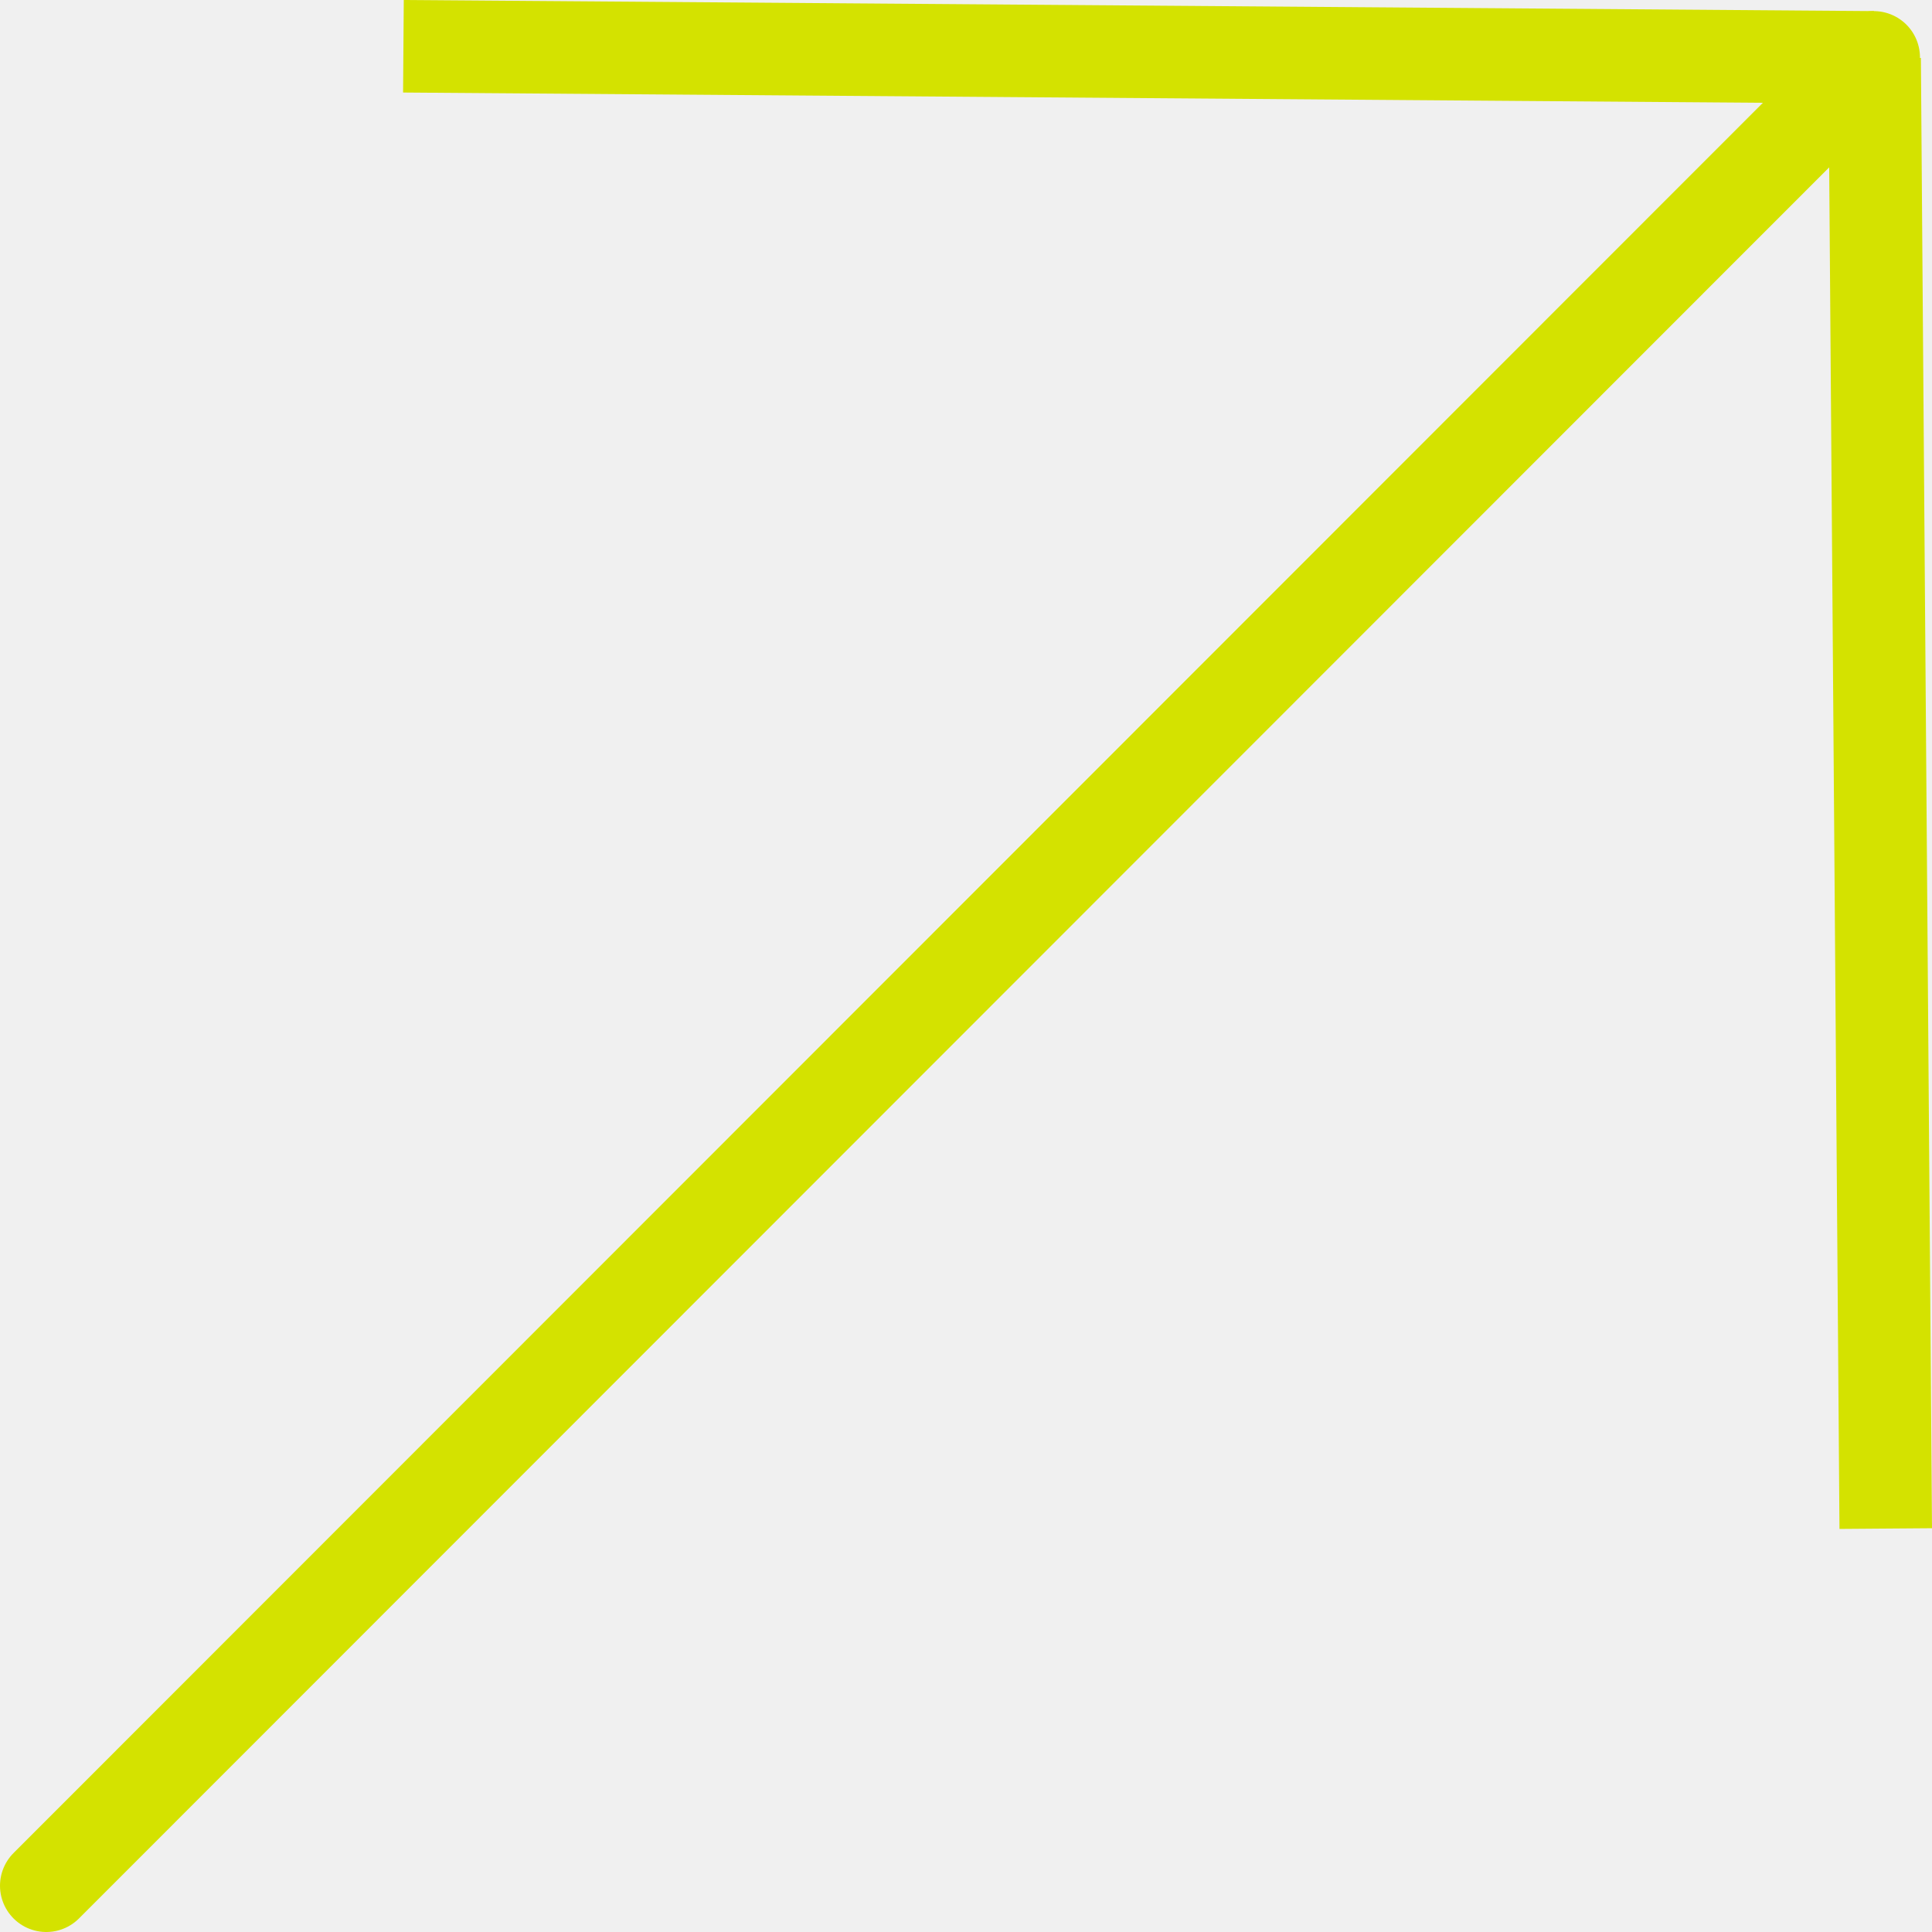
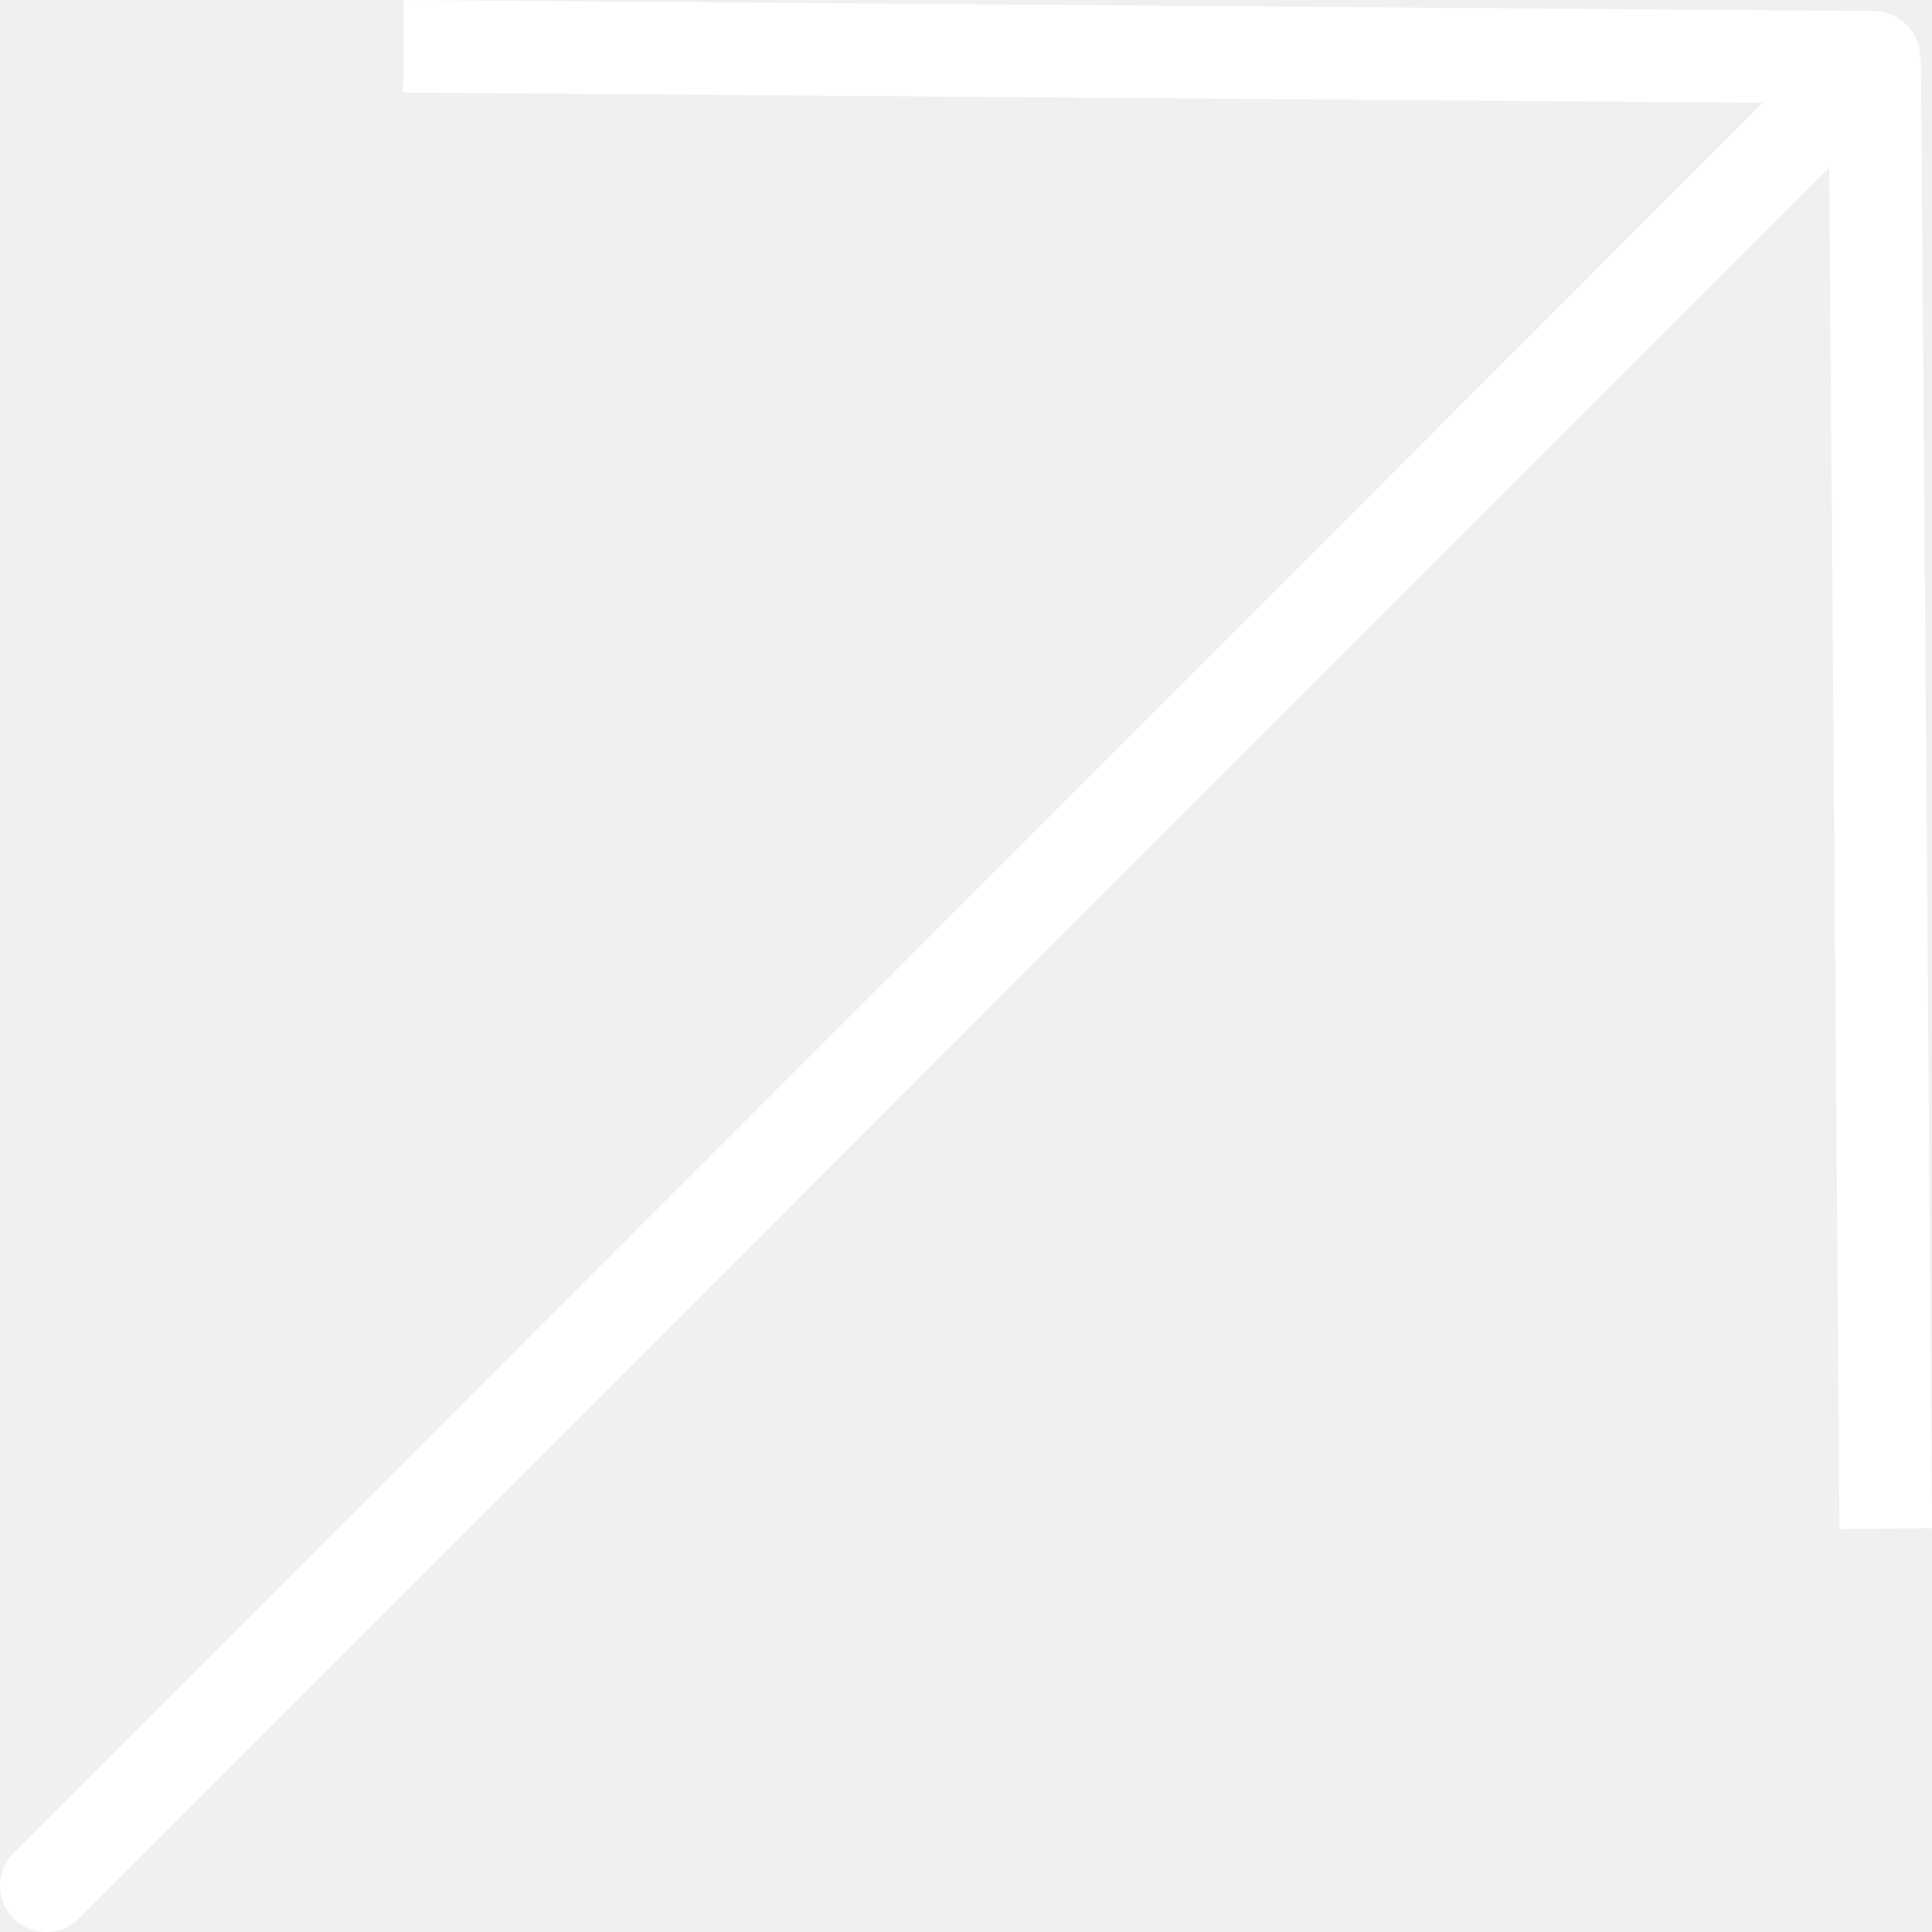
<svg xmlns="http://www.w3.org/2000/svg" id="Ebene_2" viewBox="0 0 20.88 20.88">
  <g id="Ebene_1-2">
-     <g id="Komponente_5_235">
-       <path id="Pfad_1265-6" d="m20.38,16.52l-.12-15.89" style="fill:none; stroke:#d4e200; stroke-miterlimit:4; stroke-width:1px;" />
-       <path id="Pfad_1266-6" d="m4.36.5l15.89.12" style="fill:none; stroke:#d4e200; stroke-miterlimit:4; stroke-width:1px;" />
-       <path id="Pfad_1267-6" d="m.5,20.38L20.25.62" style="fill:none; stroke:#d4e200; stroke-linecap:round; stroke-miterlimit:4; stroke-width:1px;" />
+     <g id="Komponente_5_236">
+       <path id="Pfad_1265-3" d="m20.38,16.52l-.12-15.89" style="fill:none; stroke:#fff; stroke-miterlimit:4; stroke-width:1px;" />
+       <path id="Pfad_1266-3" d="m4.36.5l15.89.12" style="fill:none; stroke:#fff; stroke-miterlimit:4; stroke-width:1px;" />
+       <path id="Pfad_1267-3" d="m.5,20.38L20.25.62" style="fill:none; stroke:#fff; stroke-linecap:round; stroke-miterlimit:4; stroke-width:1px;" />
    </g>
  </g>
</svg>
